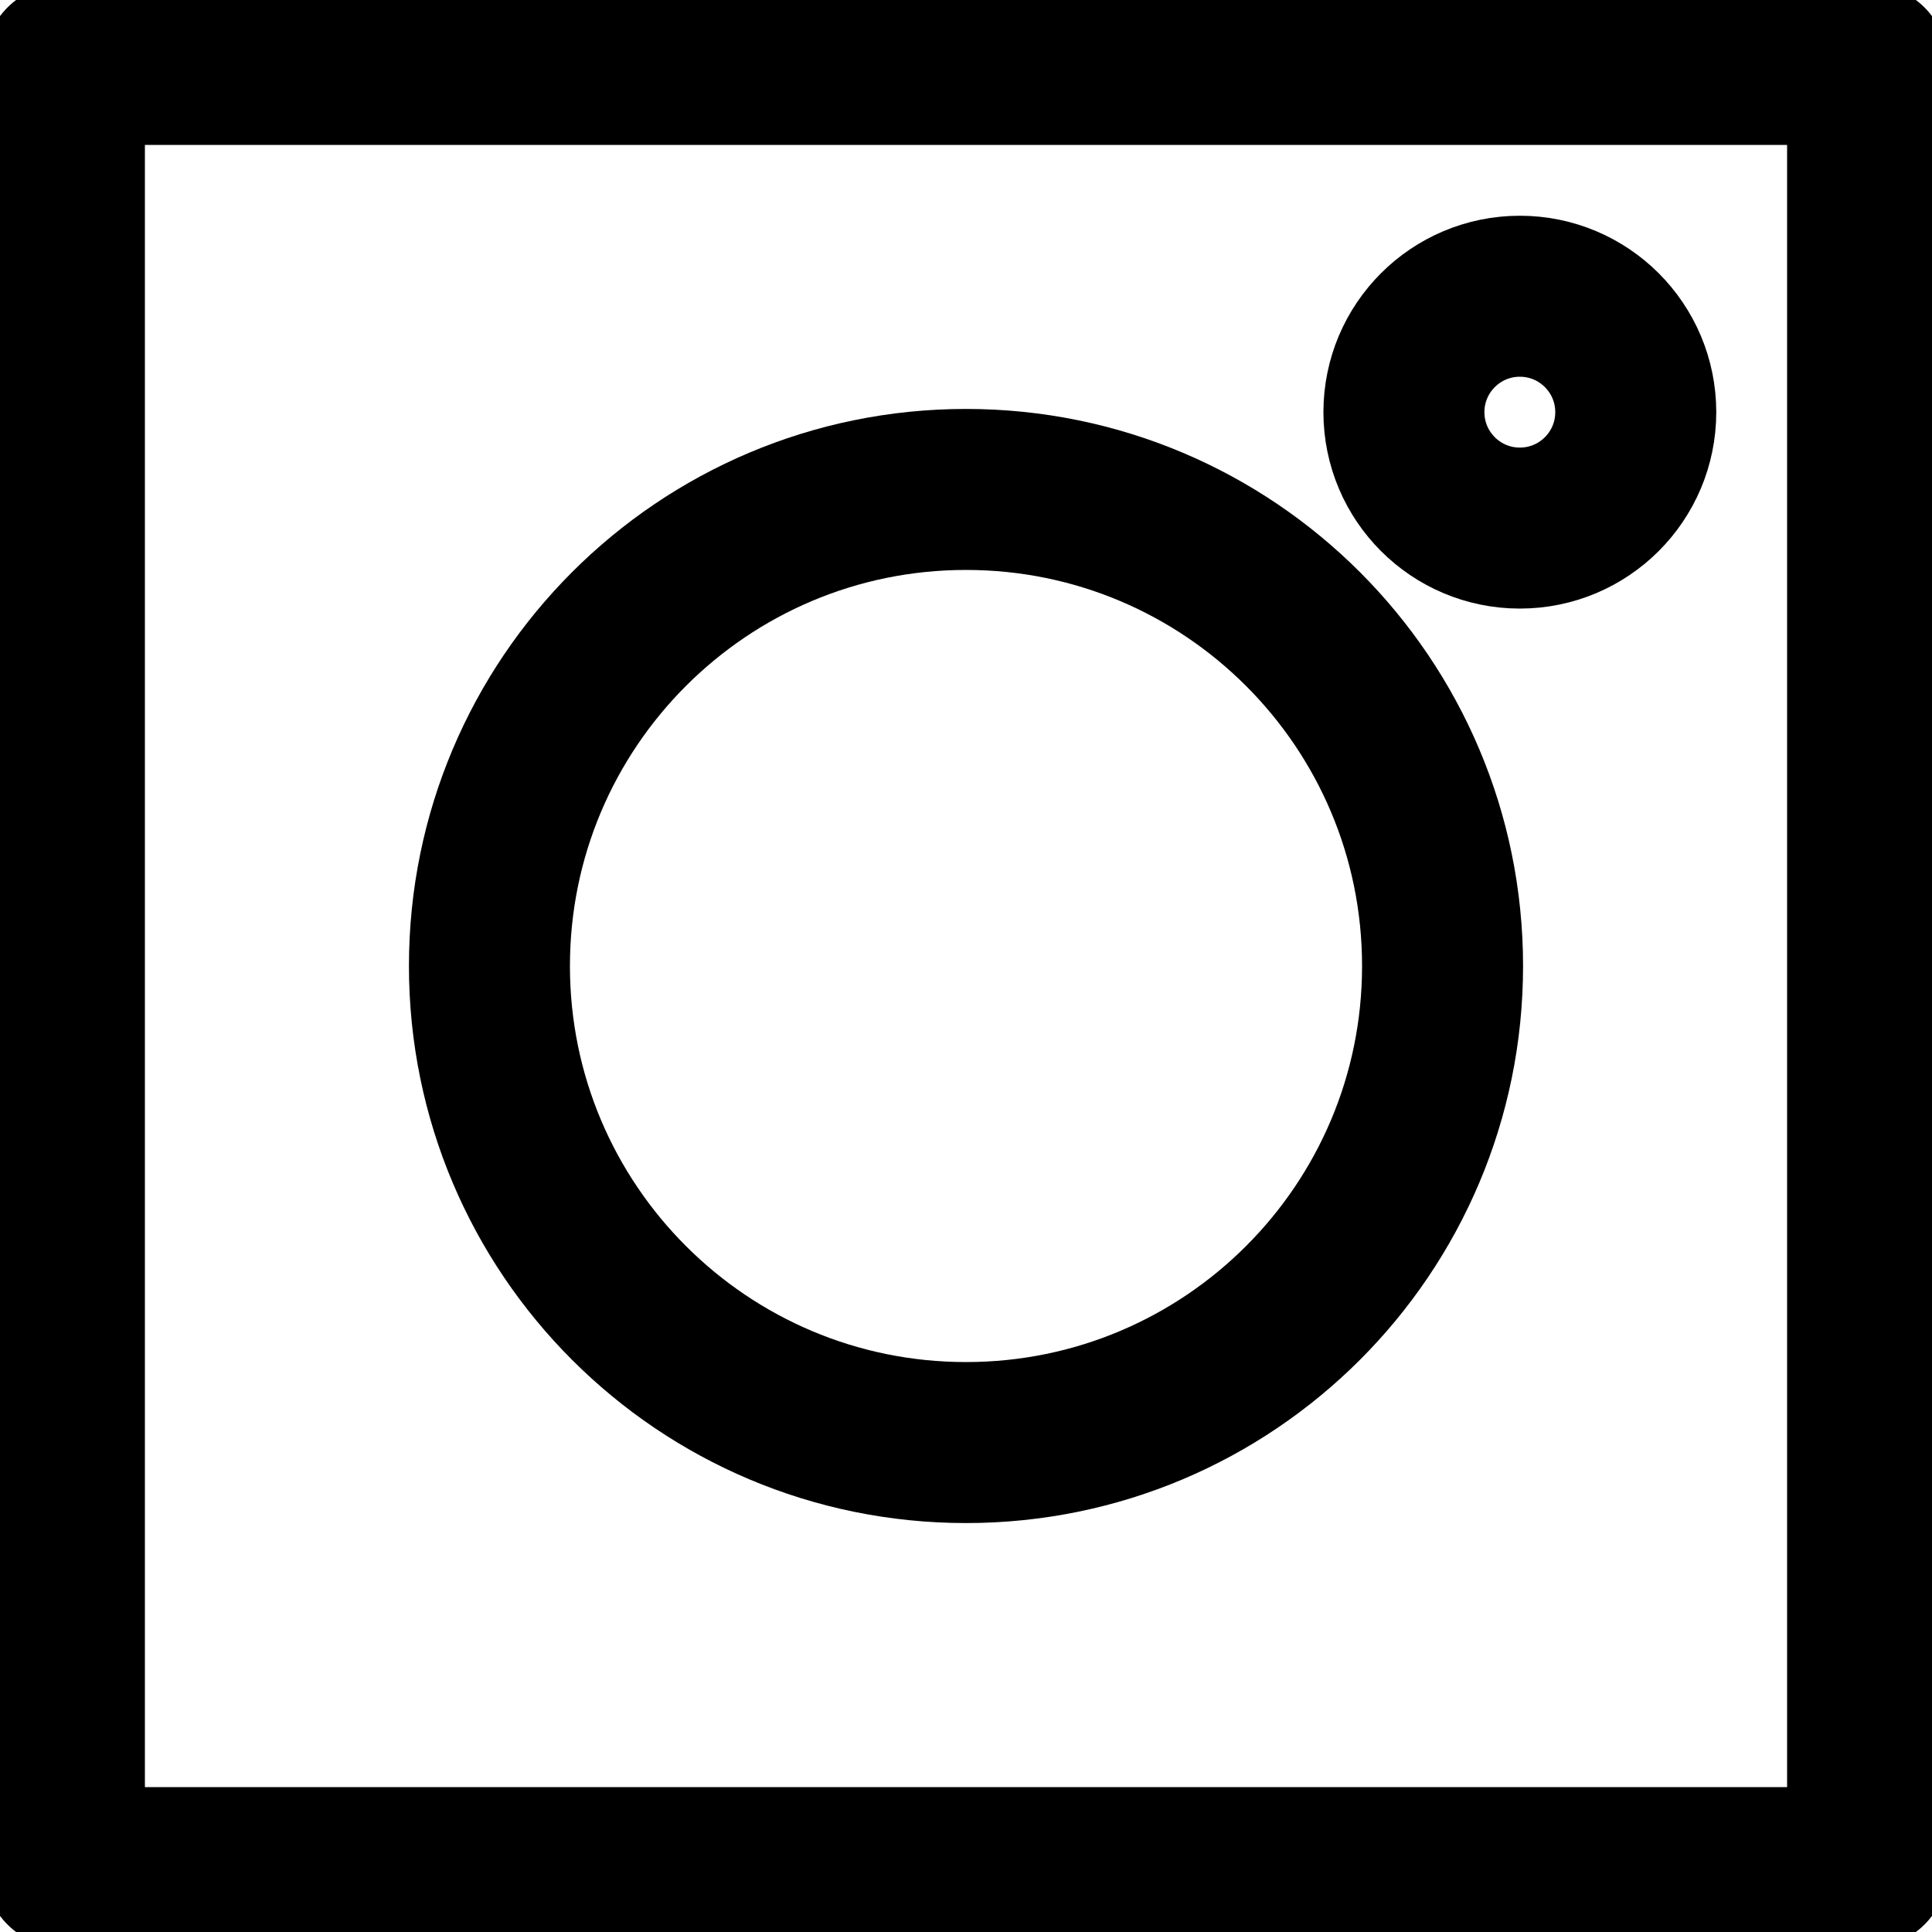
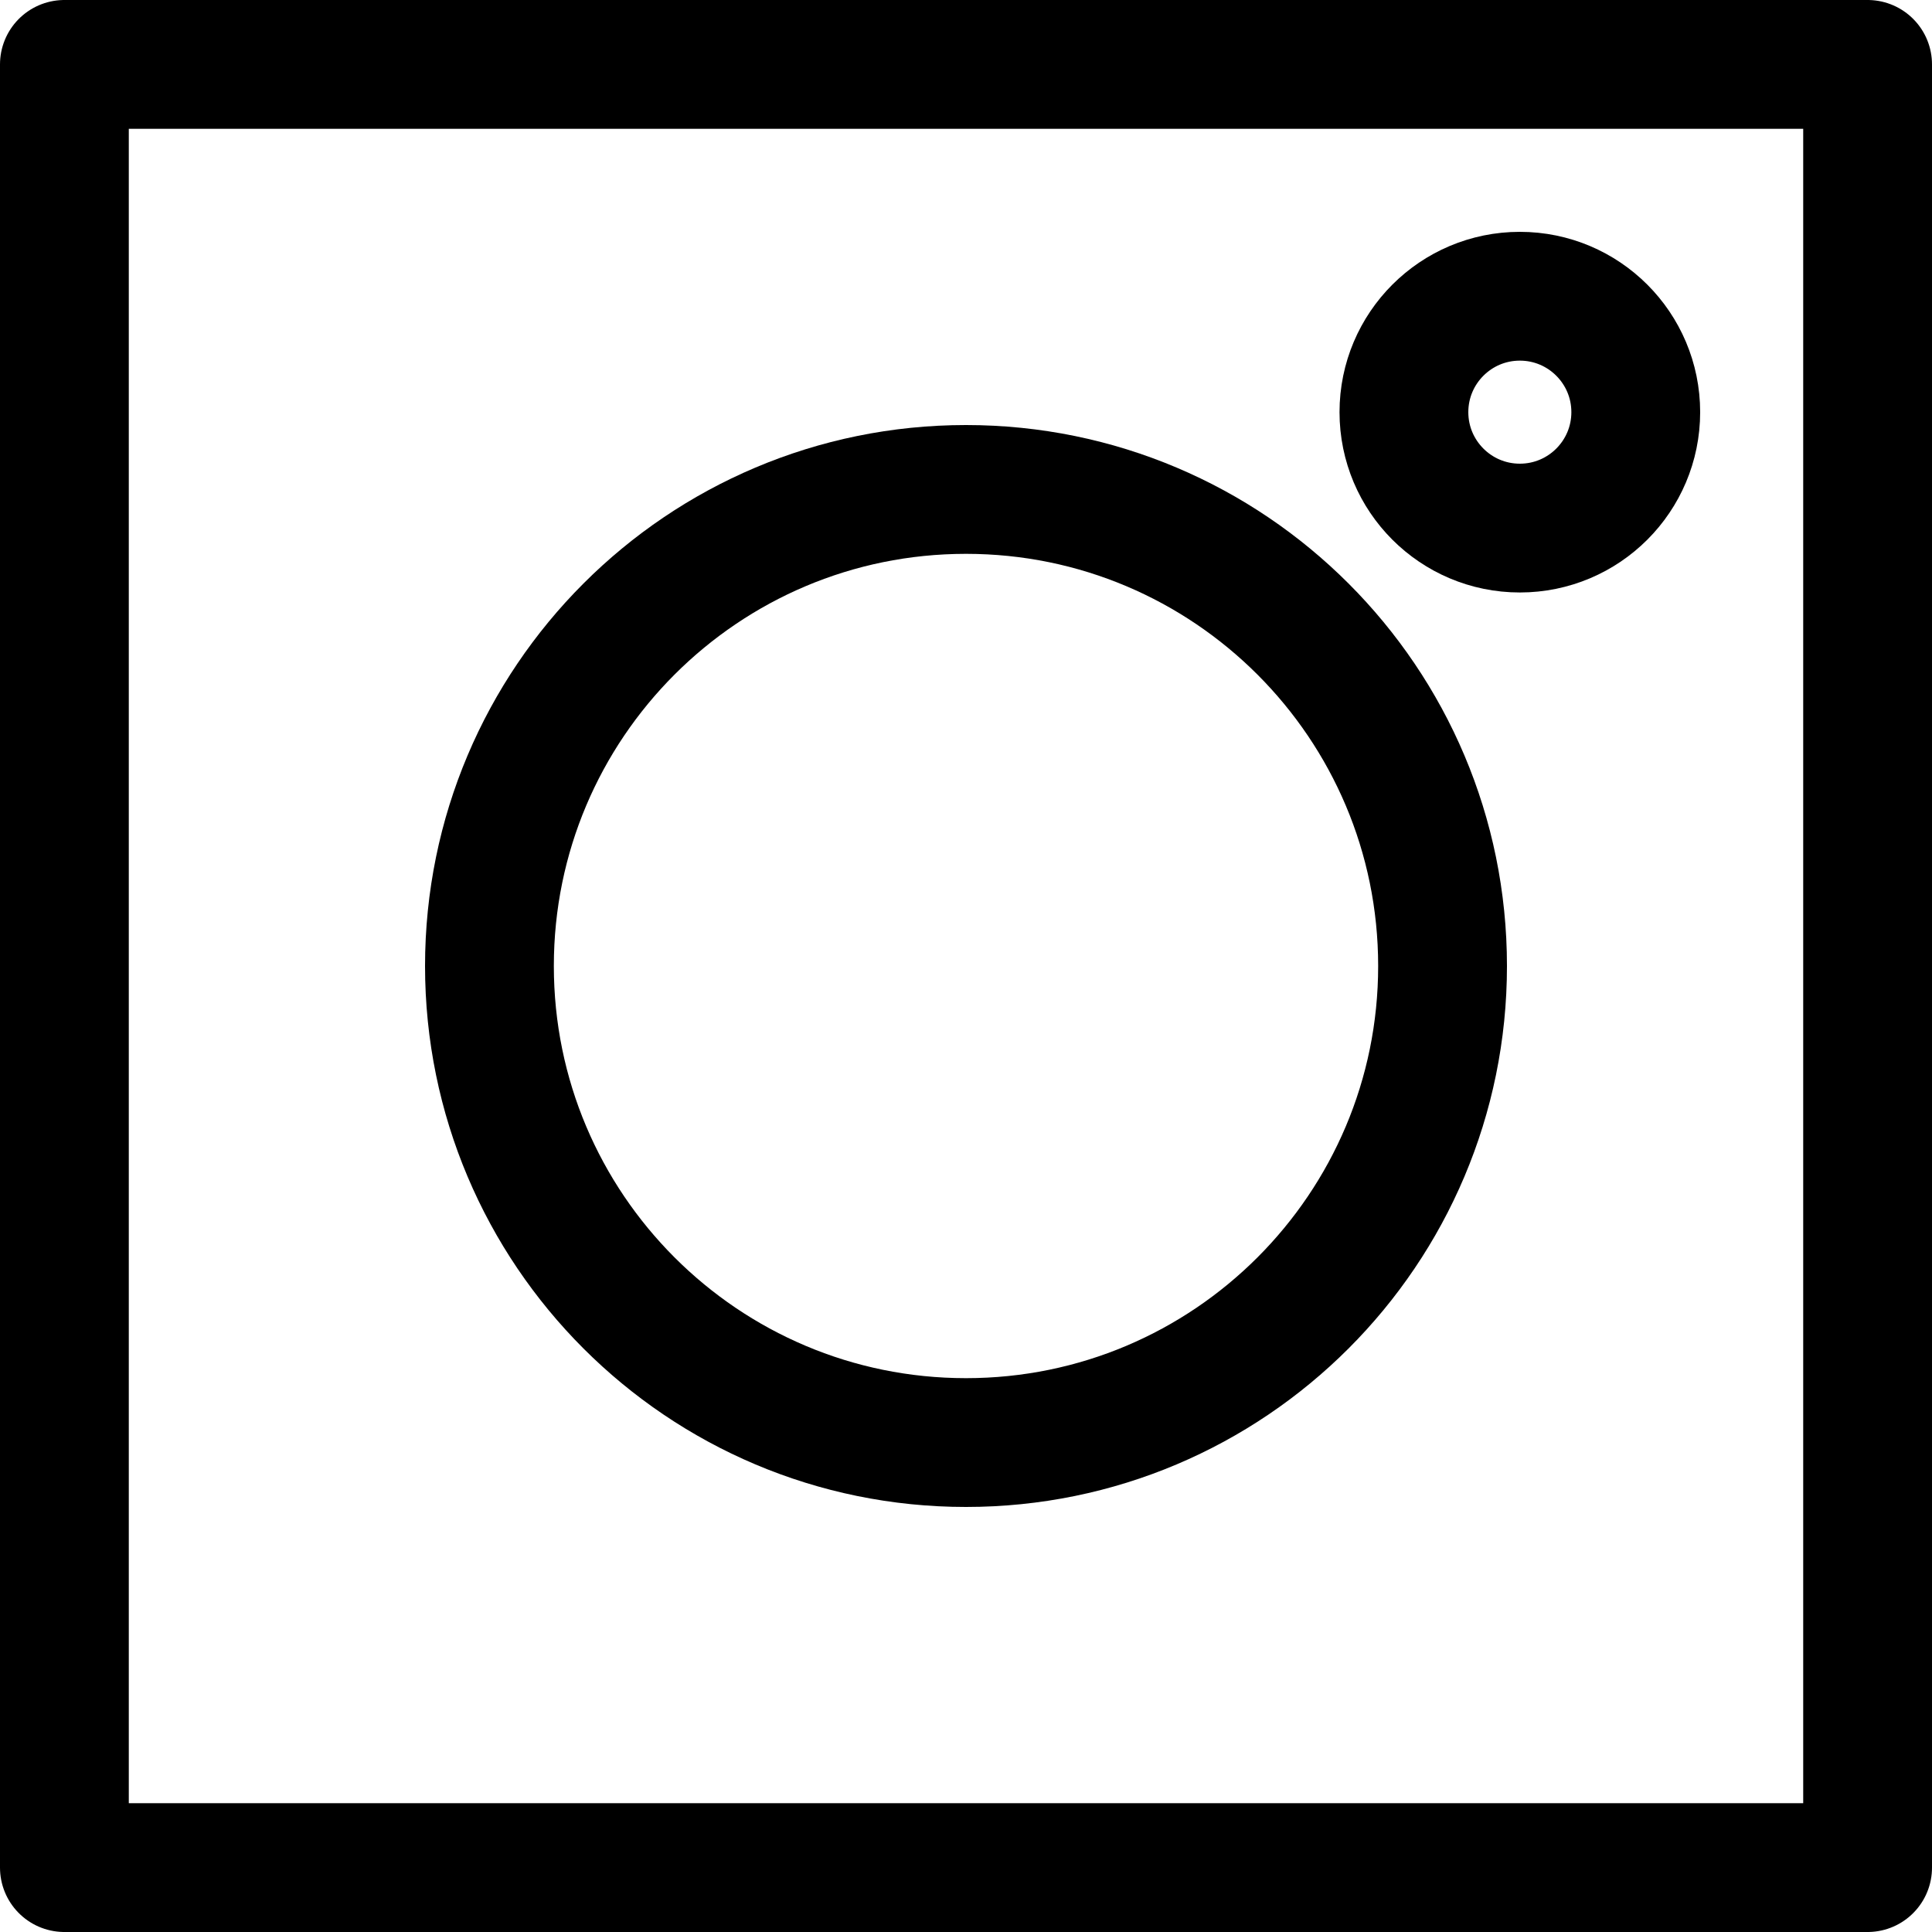
<svg xmlns="http://www.w3.org/2000/svg" version="1.1" id="Layer_1" x="0px" y="0px" viewBox="0 0 15 15" style="enable-background:new 0 0 15 15;" xml:space="preserve">
  <style type="text/css">
- 	.st0{fill:none;stroke:#000000;stroke-width:1.25;stroke-linecap:round;stroke-linejoin:round;}
+ 	.st0{fill:none;stroke:#000000;stroke-width:1;stroke-linecap:round;stroke-linejoin:round;}
</style>
  <g>
    <rect x="0.5" y="0.5" class="st0" width="14" height="14" />
    <circle class="st0" cx="7.5" cy="7.5" r="3.7" />
    <circle class="st0" cx="11.8" cy="3.2" r="0.9" />
  </g>
</svg>
